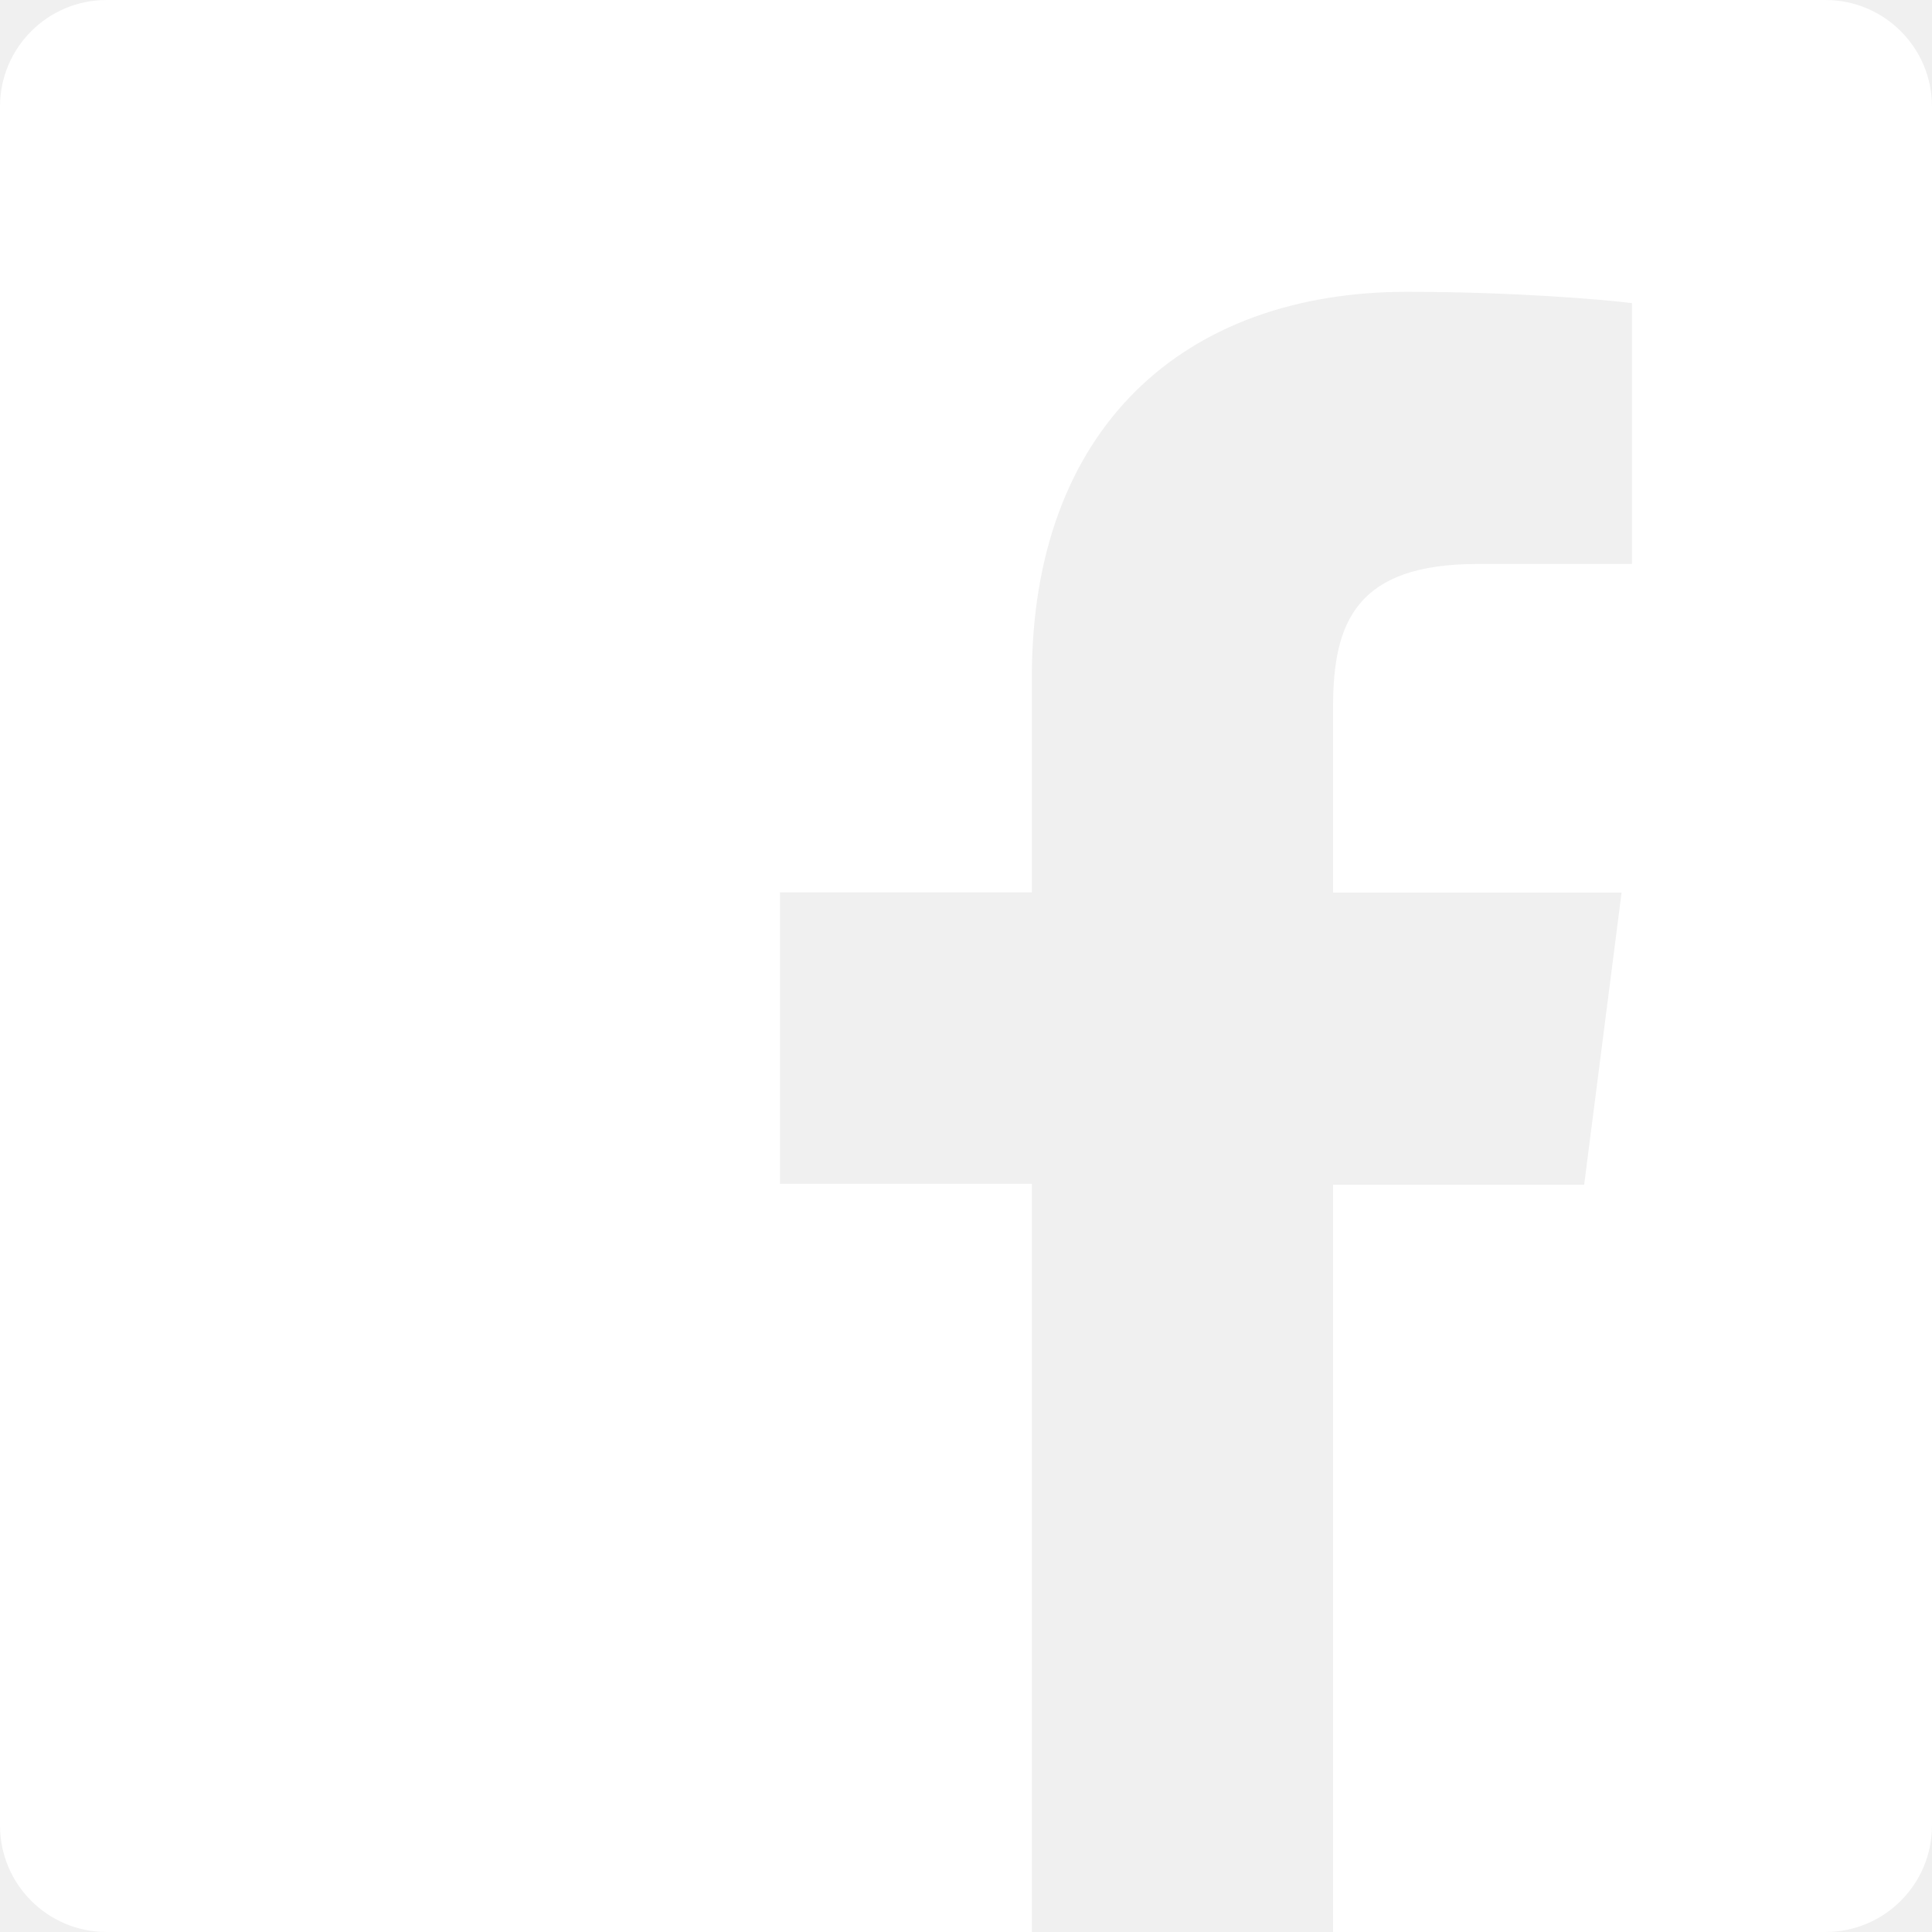
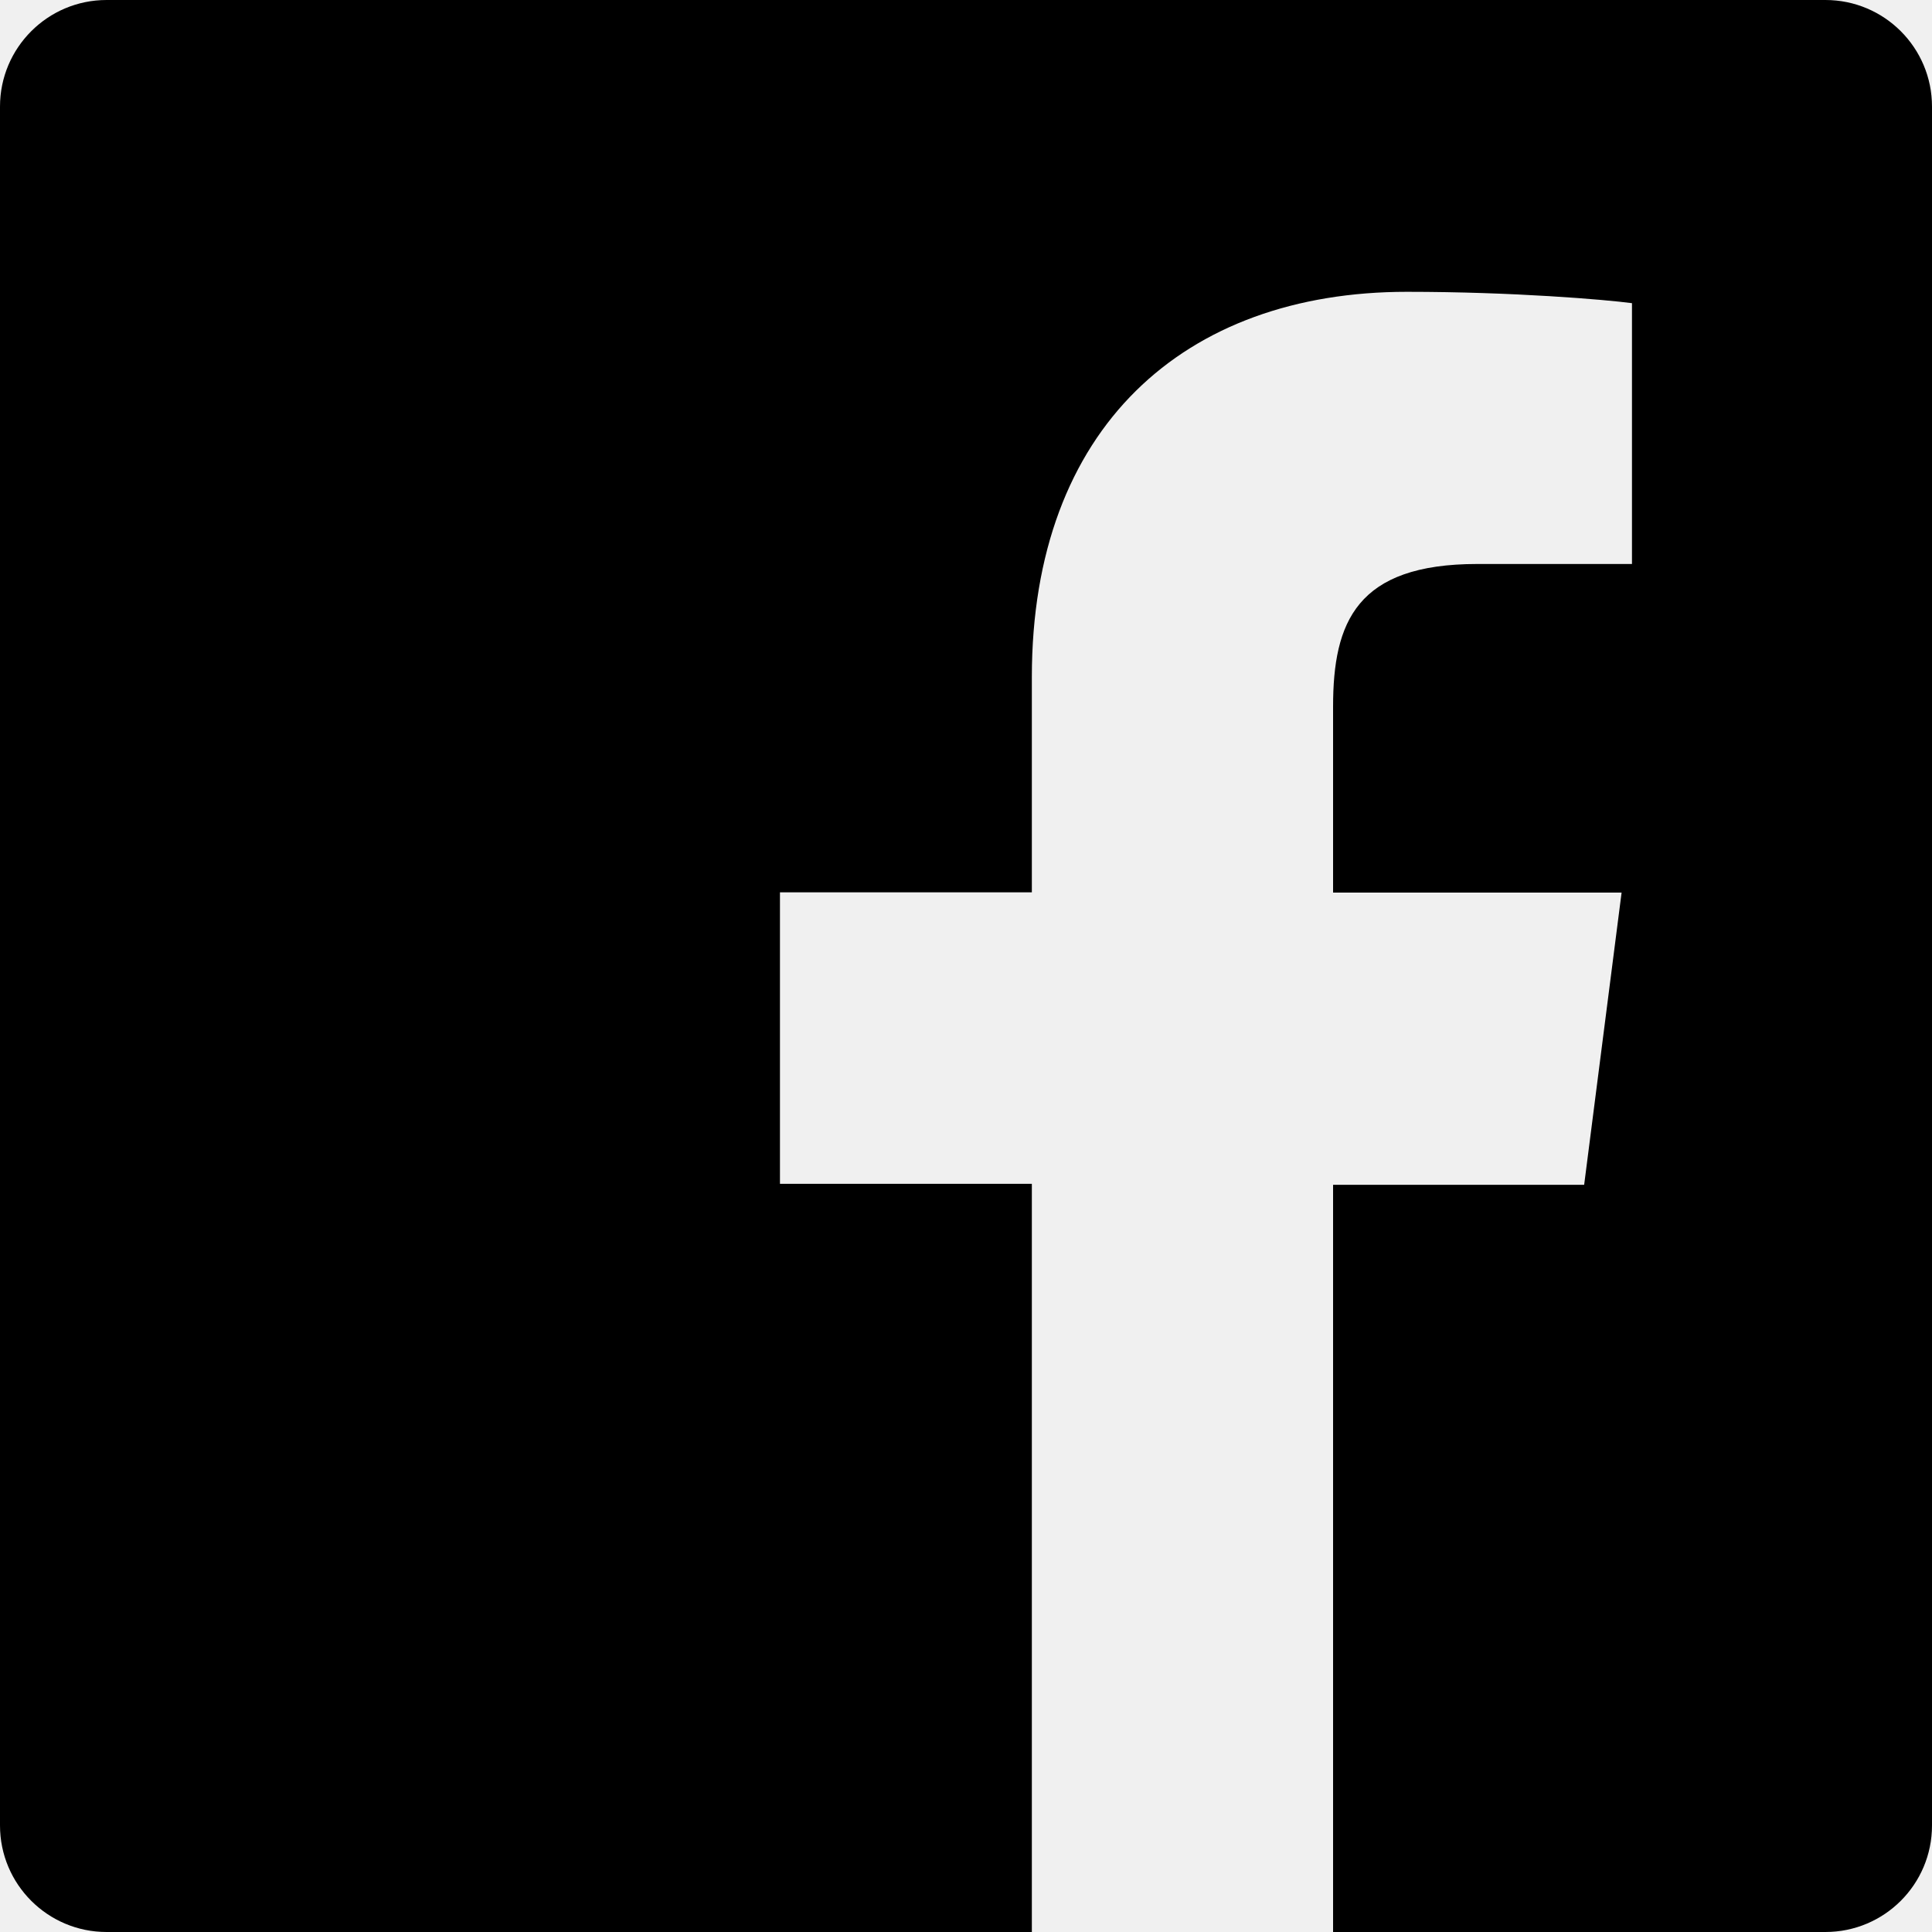
<svg xmlns="http://www.w3.org/2000/svg" role="img" viewBox="0 0 24 24">
-   <path fill="#ffffff" d="M22.676 0H1.324C.593 0 0 .593 0 1.324v21.352C0 23.408.593 24 1.324 24h11.494v-9.294H9.689v-3.621h3.129V8.41c0-3.099 1.894-4.785 4.659-4.785 1.325 0 2.464.097 2.796.141v3.24h-1.921c-1.5 0-1.792.721-1.792 1.771v2.311h3.584l-.465 3.63H16.56V24h6.115c.733 0 1.325-.592 1.325-1.324V1.324C24 .593 23.408 0 22.676 0" />
+   <path d="M22.676 0H1.324C.593 0 0 .593 0 1.324v21.352C0 23.408.593 24 1.324 24h11.494v-9.294H9.689v-3.621h3.129V8.41c0-3.099 1.894-4.785 4.659-4.785 1.325 0 2.464.097 2.796.141v3.24h-1.921c-1.5 0-1.792.721-1.792 1.771v2.311h3.584l-.465 3.63H16.56V24h6.115c.733 0 1.325-.592 1.325-1.324V1.324C24 .593 23.408 0 22.676 0" />
</svg>
